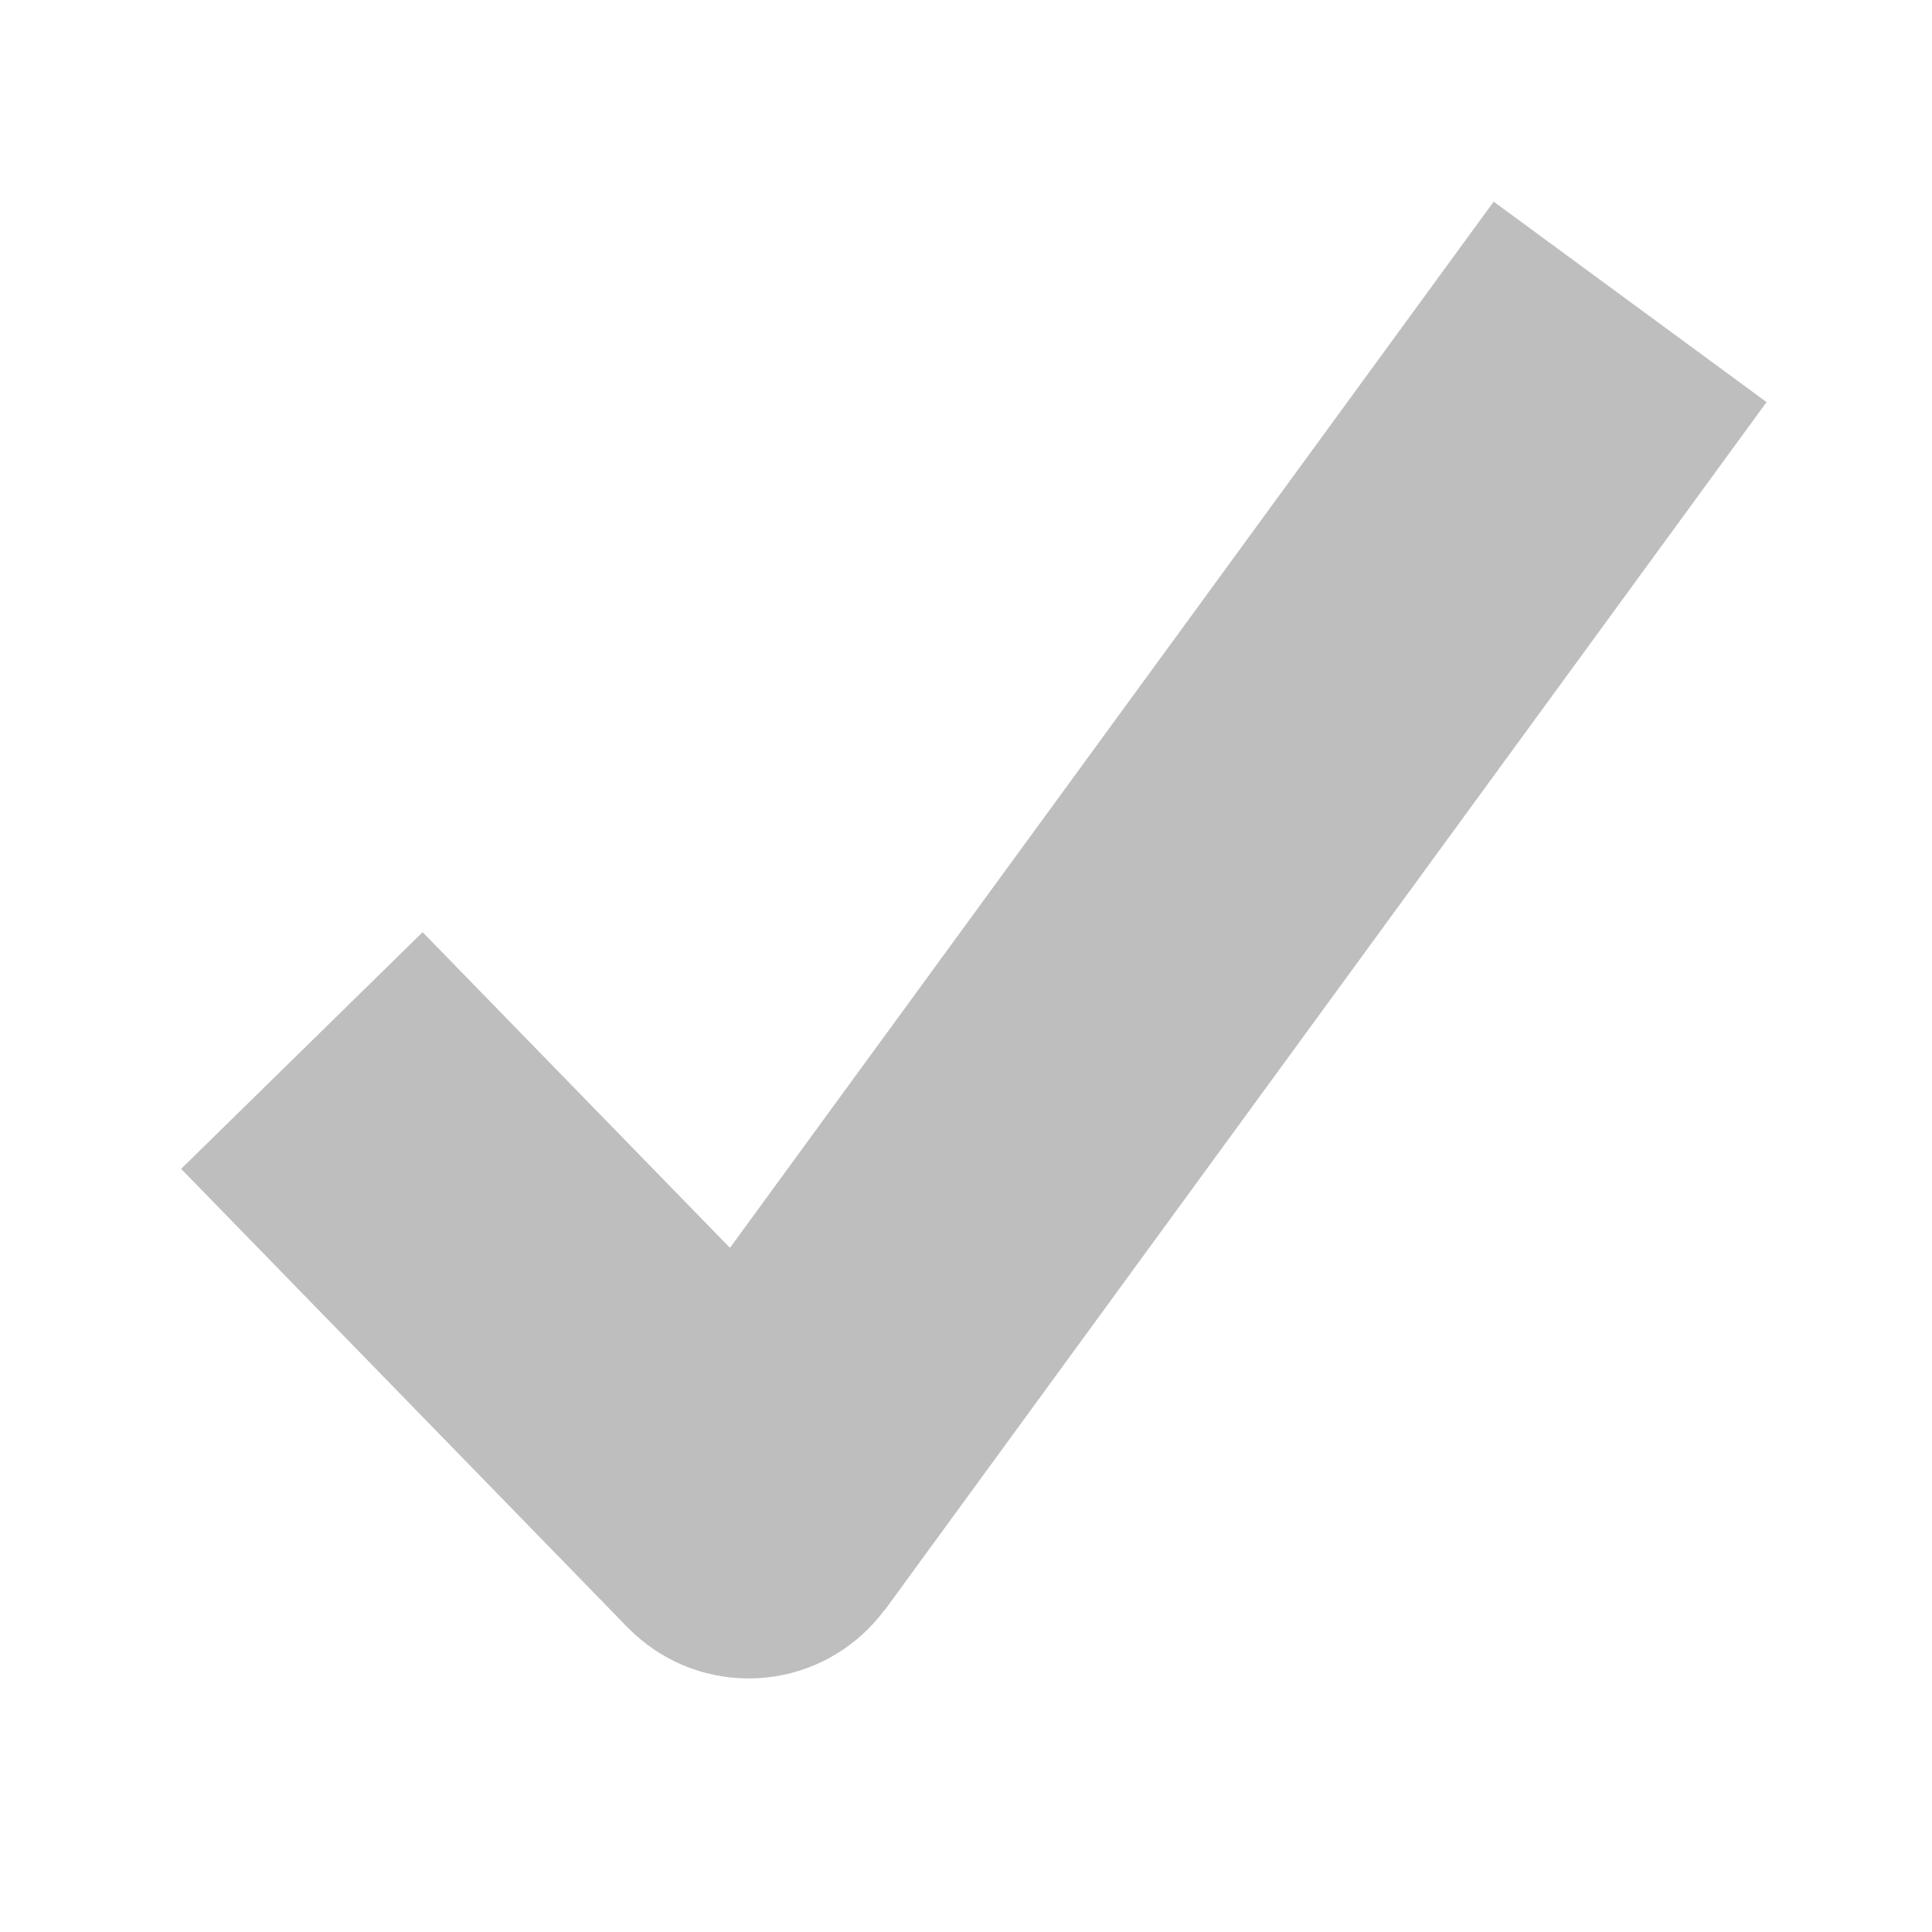
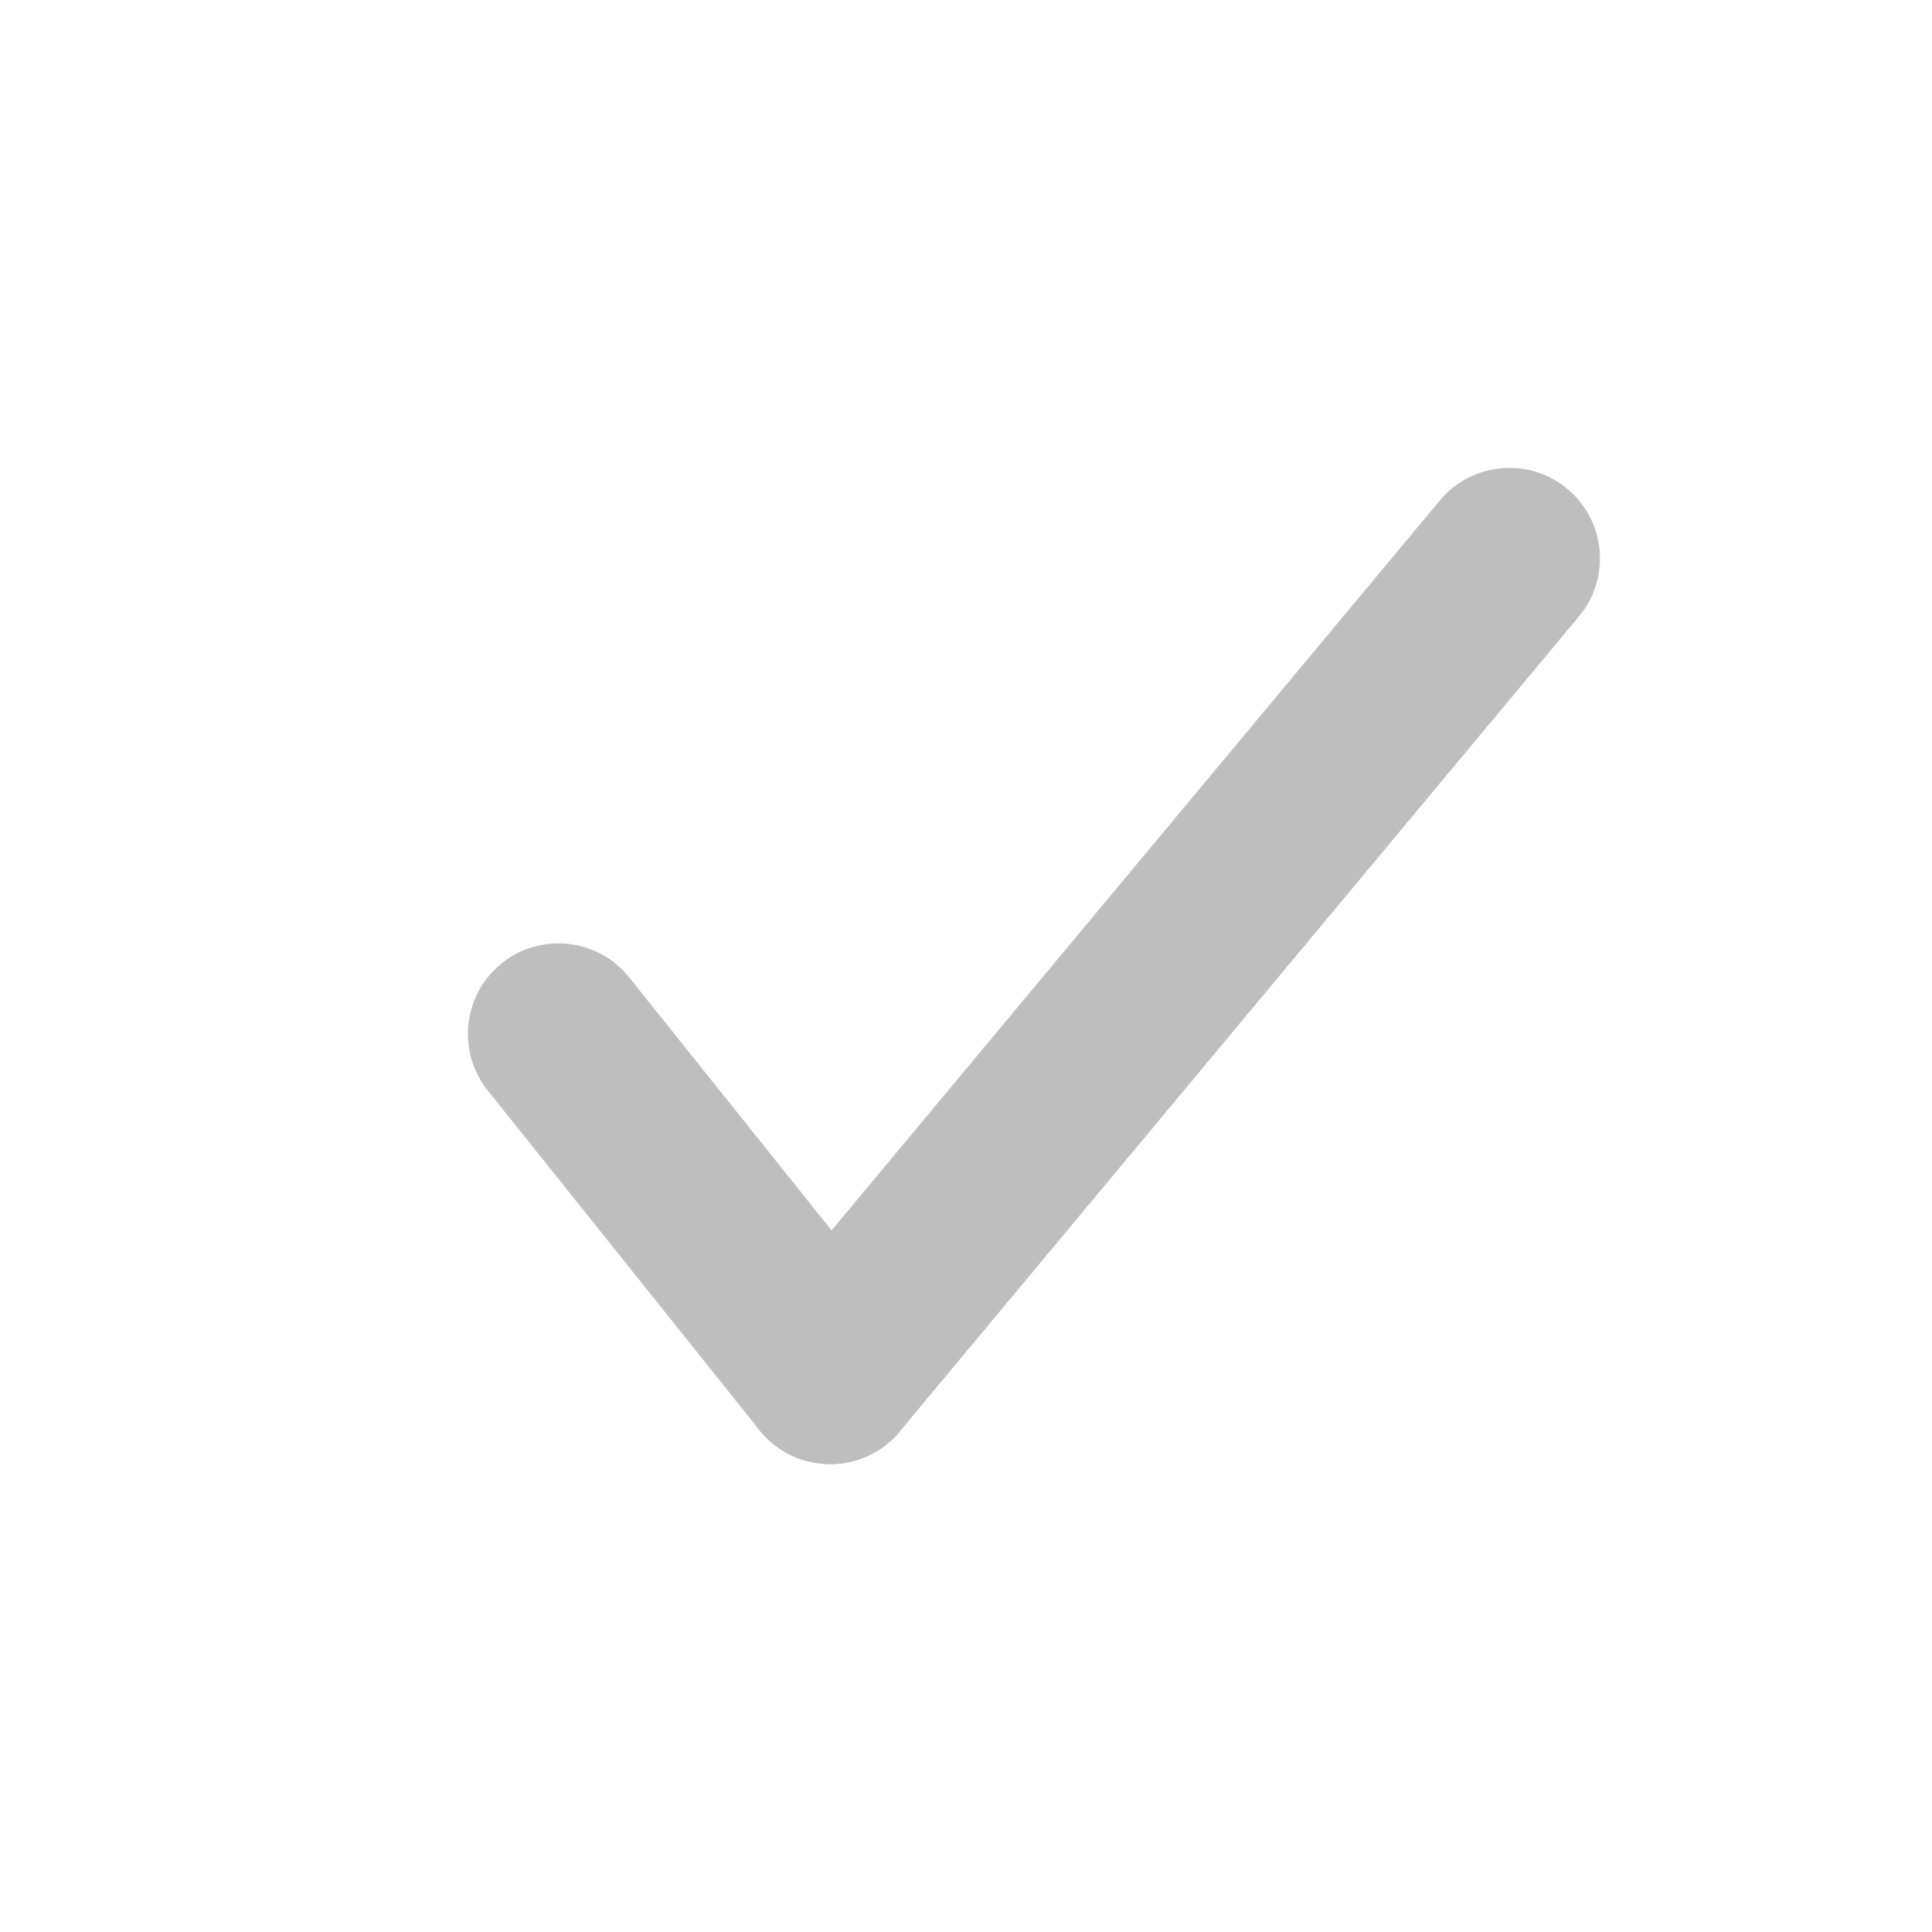
<svg xmlns="http://www.w3.org/2000/svg" width="16" height="16" viewBox="0 0 16 16">
-   <polygon fill="#bebebe" points="1.50,9.68 5.20,13.48 7.20,11.52 3.50,7.72" />
-   <polygon fill="#bebebe" points="7.33,13.33 14.63,3.33 12.37,1.67 5.07,11.67" />
-   <circle fill="#bebebe" cx="6.2" cy="12.5" r="1.4" />
+   <rect fill="#bebebe" x="3.199" y="9.219" width="5.102" height="1.5" rx="0.75" transform="rotate(51.3402 5.75 9.9688)" />
+   <rect fill="#bebebe" x="4.544" y="7.25" width="10.287" height="1.5" rx="0.75" transform="rotate(-50.1944 9.6875 8)" />
</svg>
